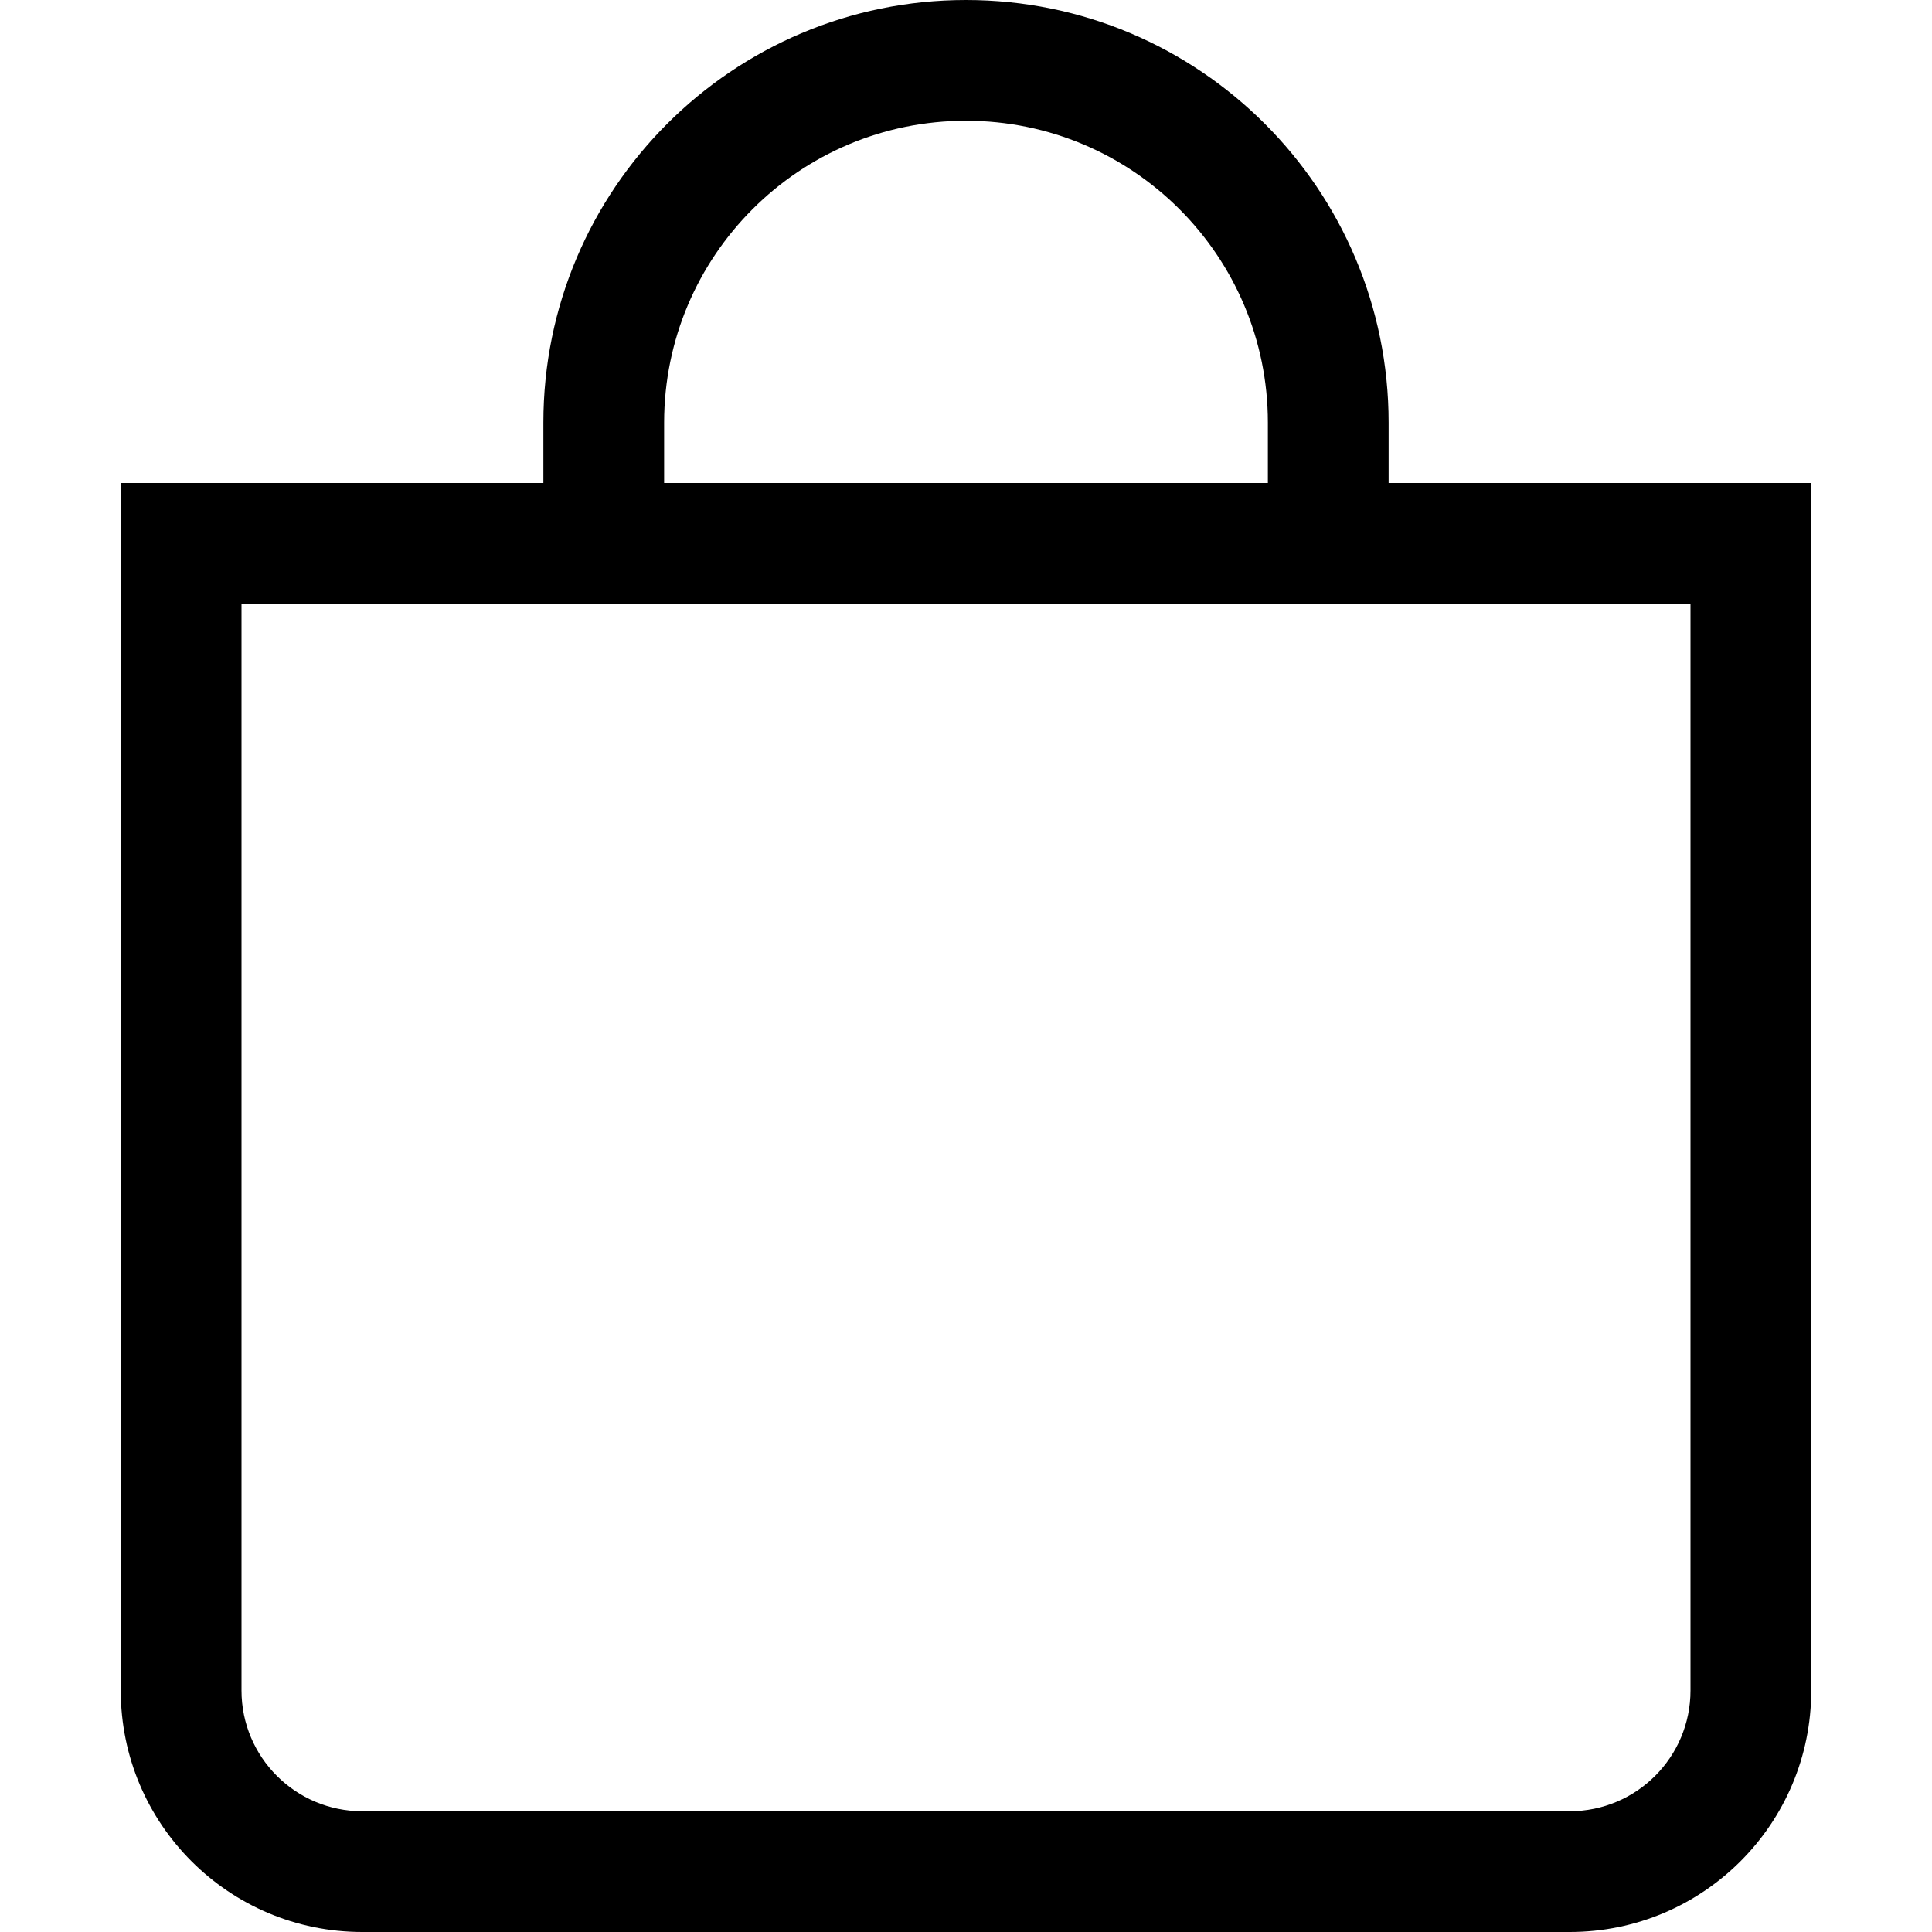
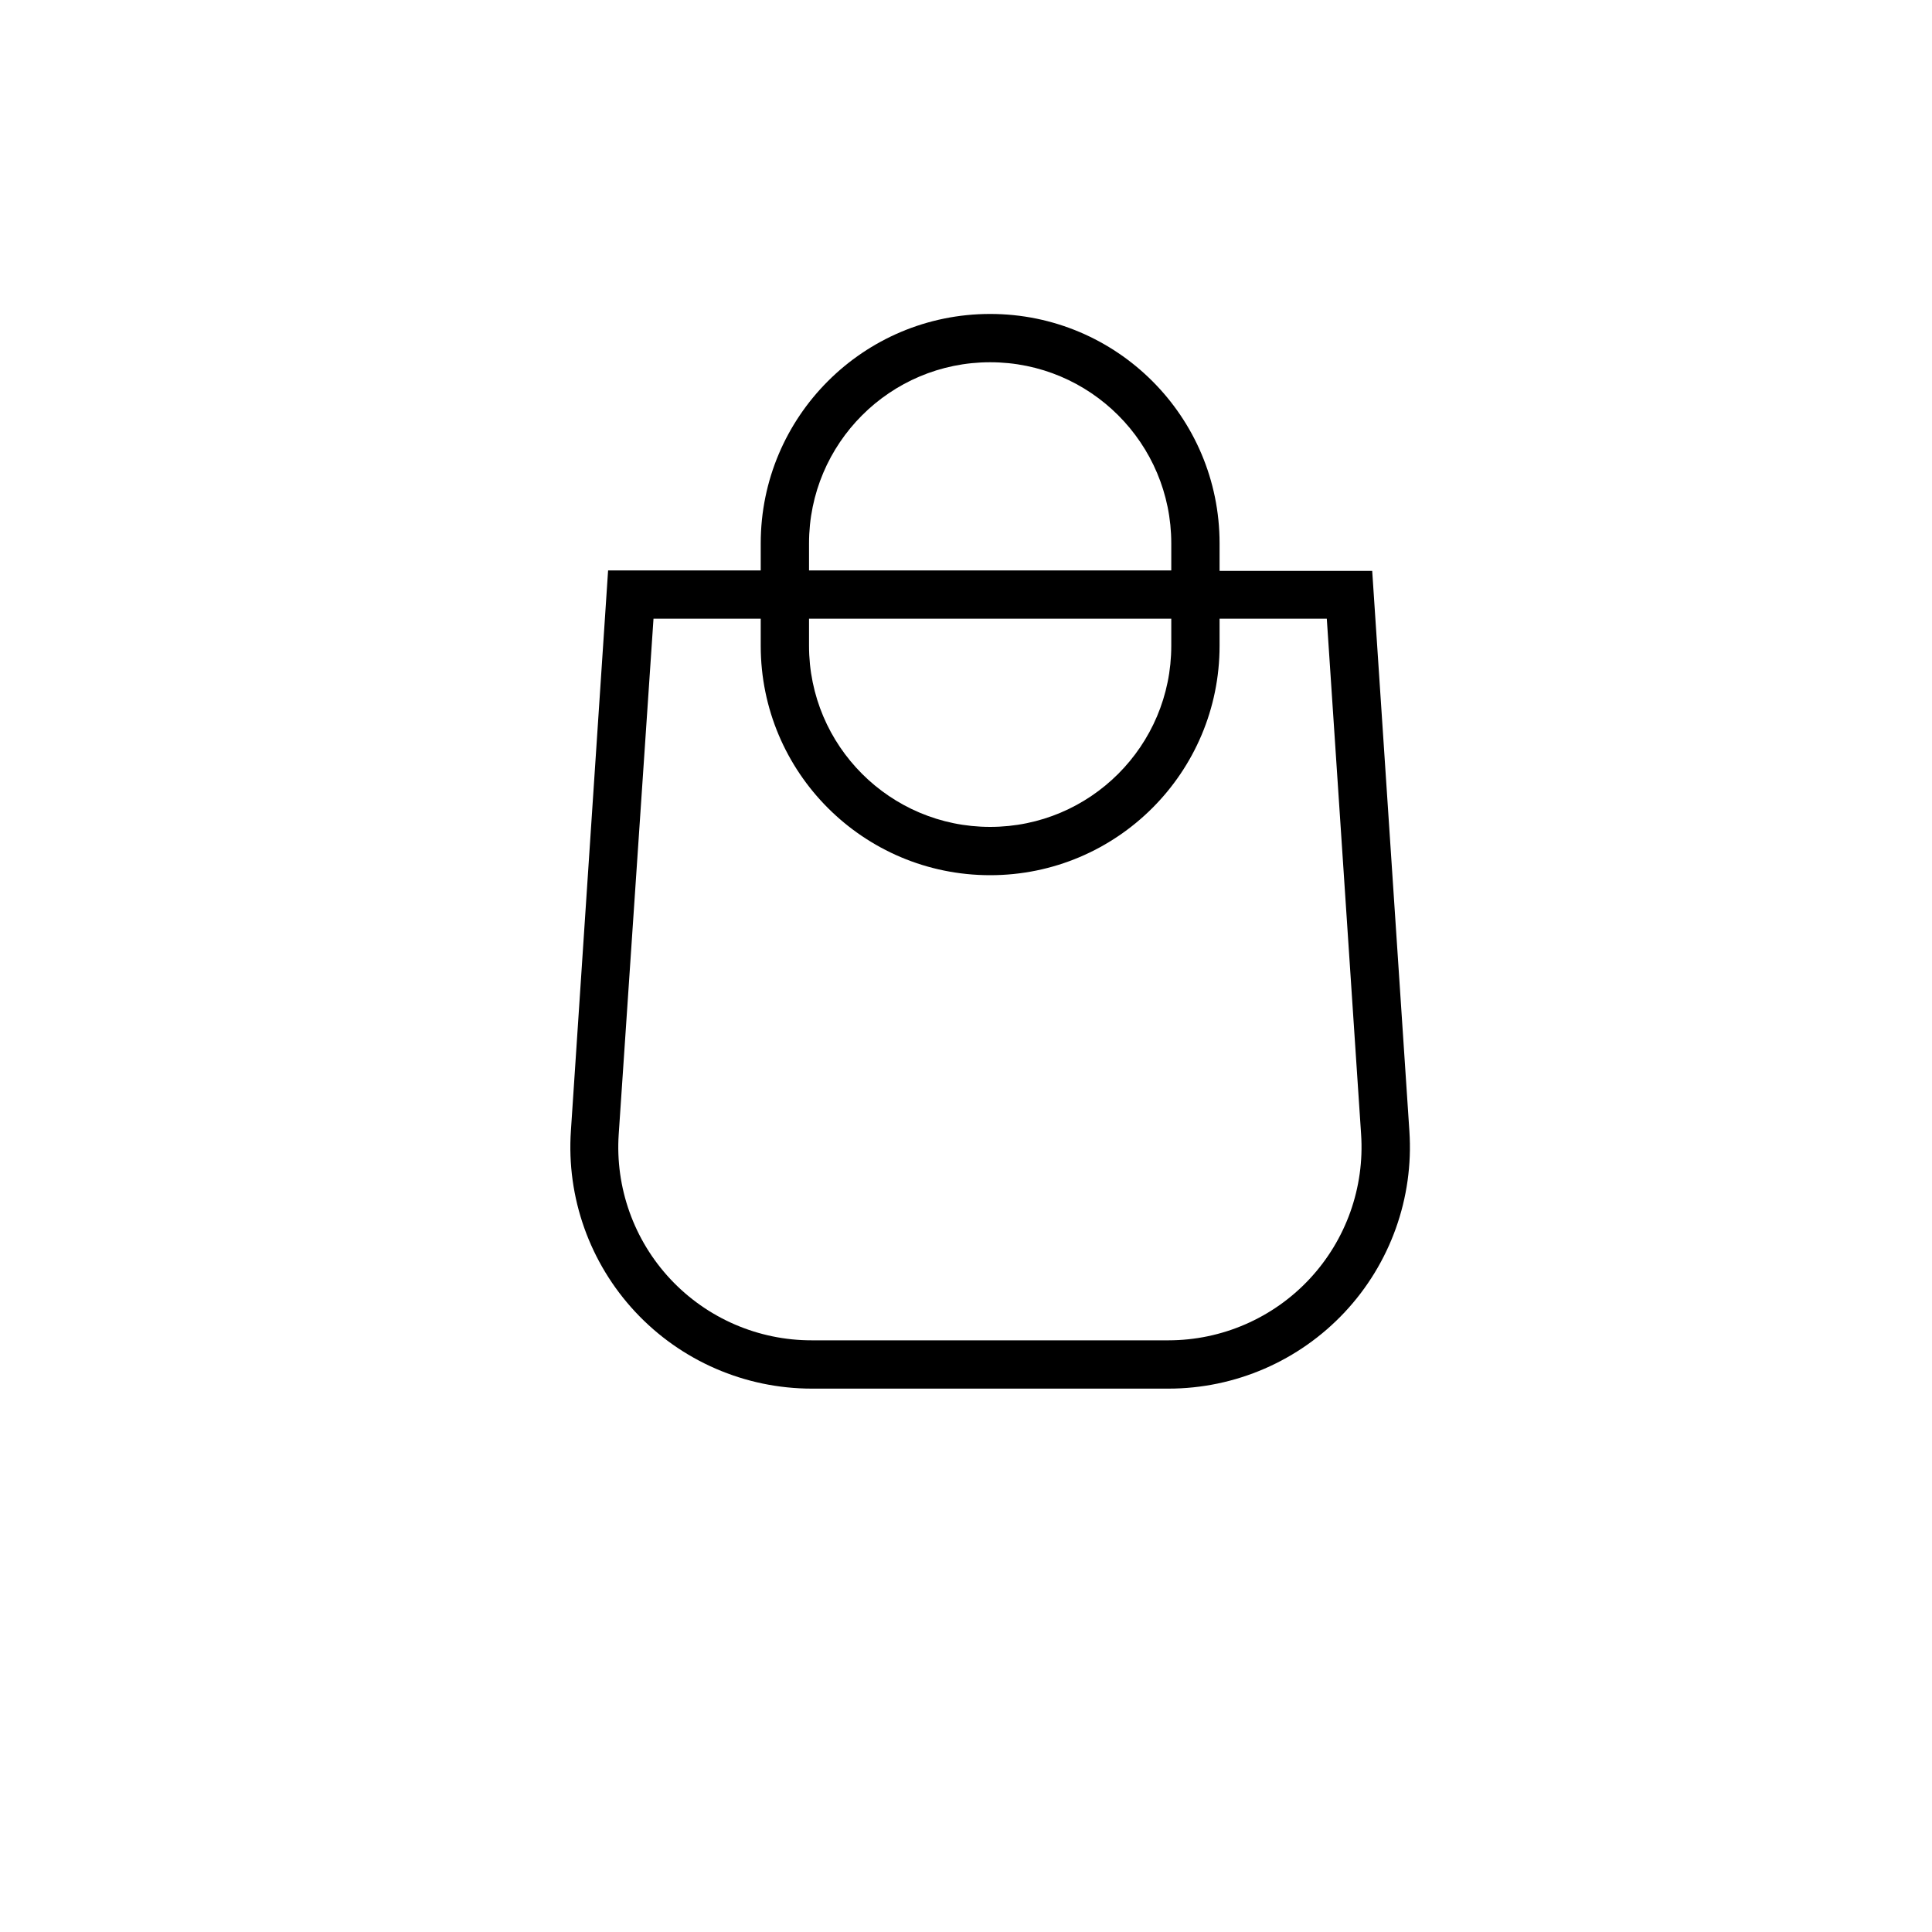
- <svg xmlns="http://www.w3.org/2000/svg" width="16" height="16" fill="currentColor" class="bi bi-bag" viewBox="0 0 16 16">
-   <path d="M8 1a2.5 2.5 0 0 1 2.5 2.5V4h-5v-.5A2.5 2.5 0 0 1 8 1m3.5 3v-.5a3.5 3.5 0 1 0-7 0V4H1v10a2 2 0 0 0 2 2h10a2 2 0 0 0 2-2V4zM2 5h12v9a1 1 0 0 1-1 1H3a1 1 0 0 1-1-1z" />
+ <svg xmlns="http://www.w3.org/2000/svg" fill="none" class="icon icon-cart" viewBox="0 0 40 40">
+   <path fill="currentColor" fill-rule="evenodd" d="M20.5 6.5a4.75 4.75 0 0 0-4.75 4.75v.56h-3.16l-.77 11.6a5 5 0 0 0 4.99 5.34h7.38a5 5 0 0 0 4.99-5.33l-.77-11.6h-3.16v-.57A4.75 4.75 0 0 0 20.5 6.5m3.75 5.31v-.56a3.75 3.75 0 1 0-7.5 0v.56zm-7.5 1h7.5v.56a3.75 3.75 0 1 1-7.5 0zm-1 0v.56a4.75 4.75 0 1 0 9.5 0v-.56h2.22l.71 10.67a4 4 0 0 1-3.99 4.27h-7.38a4 4 0 0 1-4-4.27l.72-10.67z" />
</svg>
